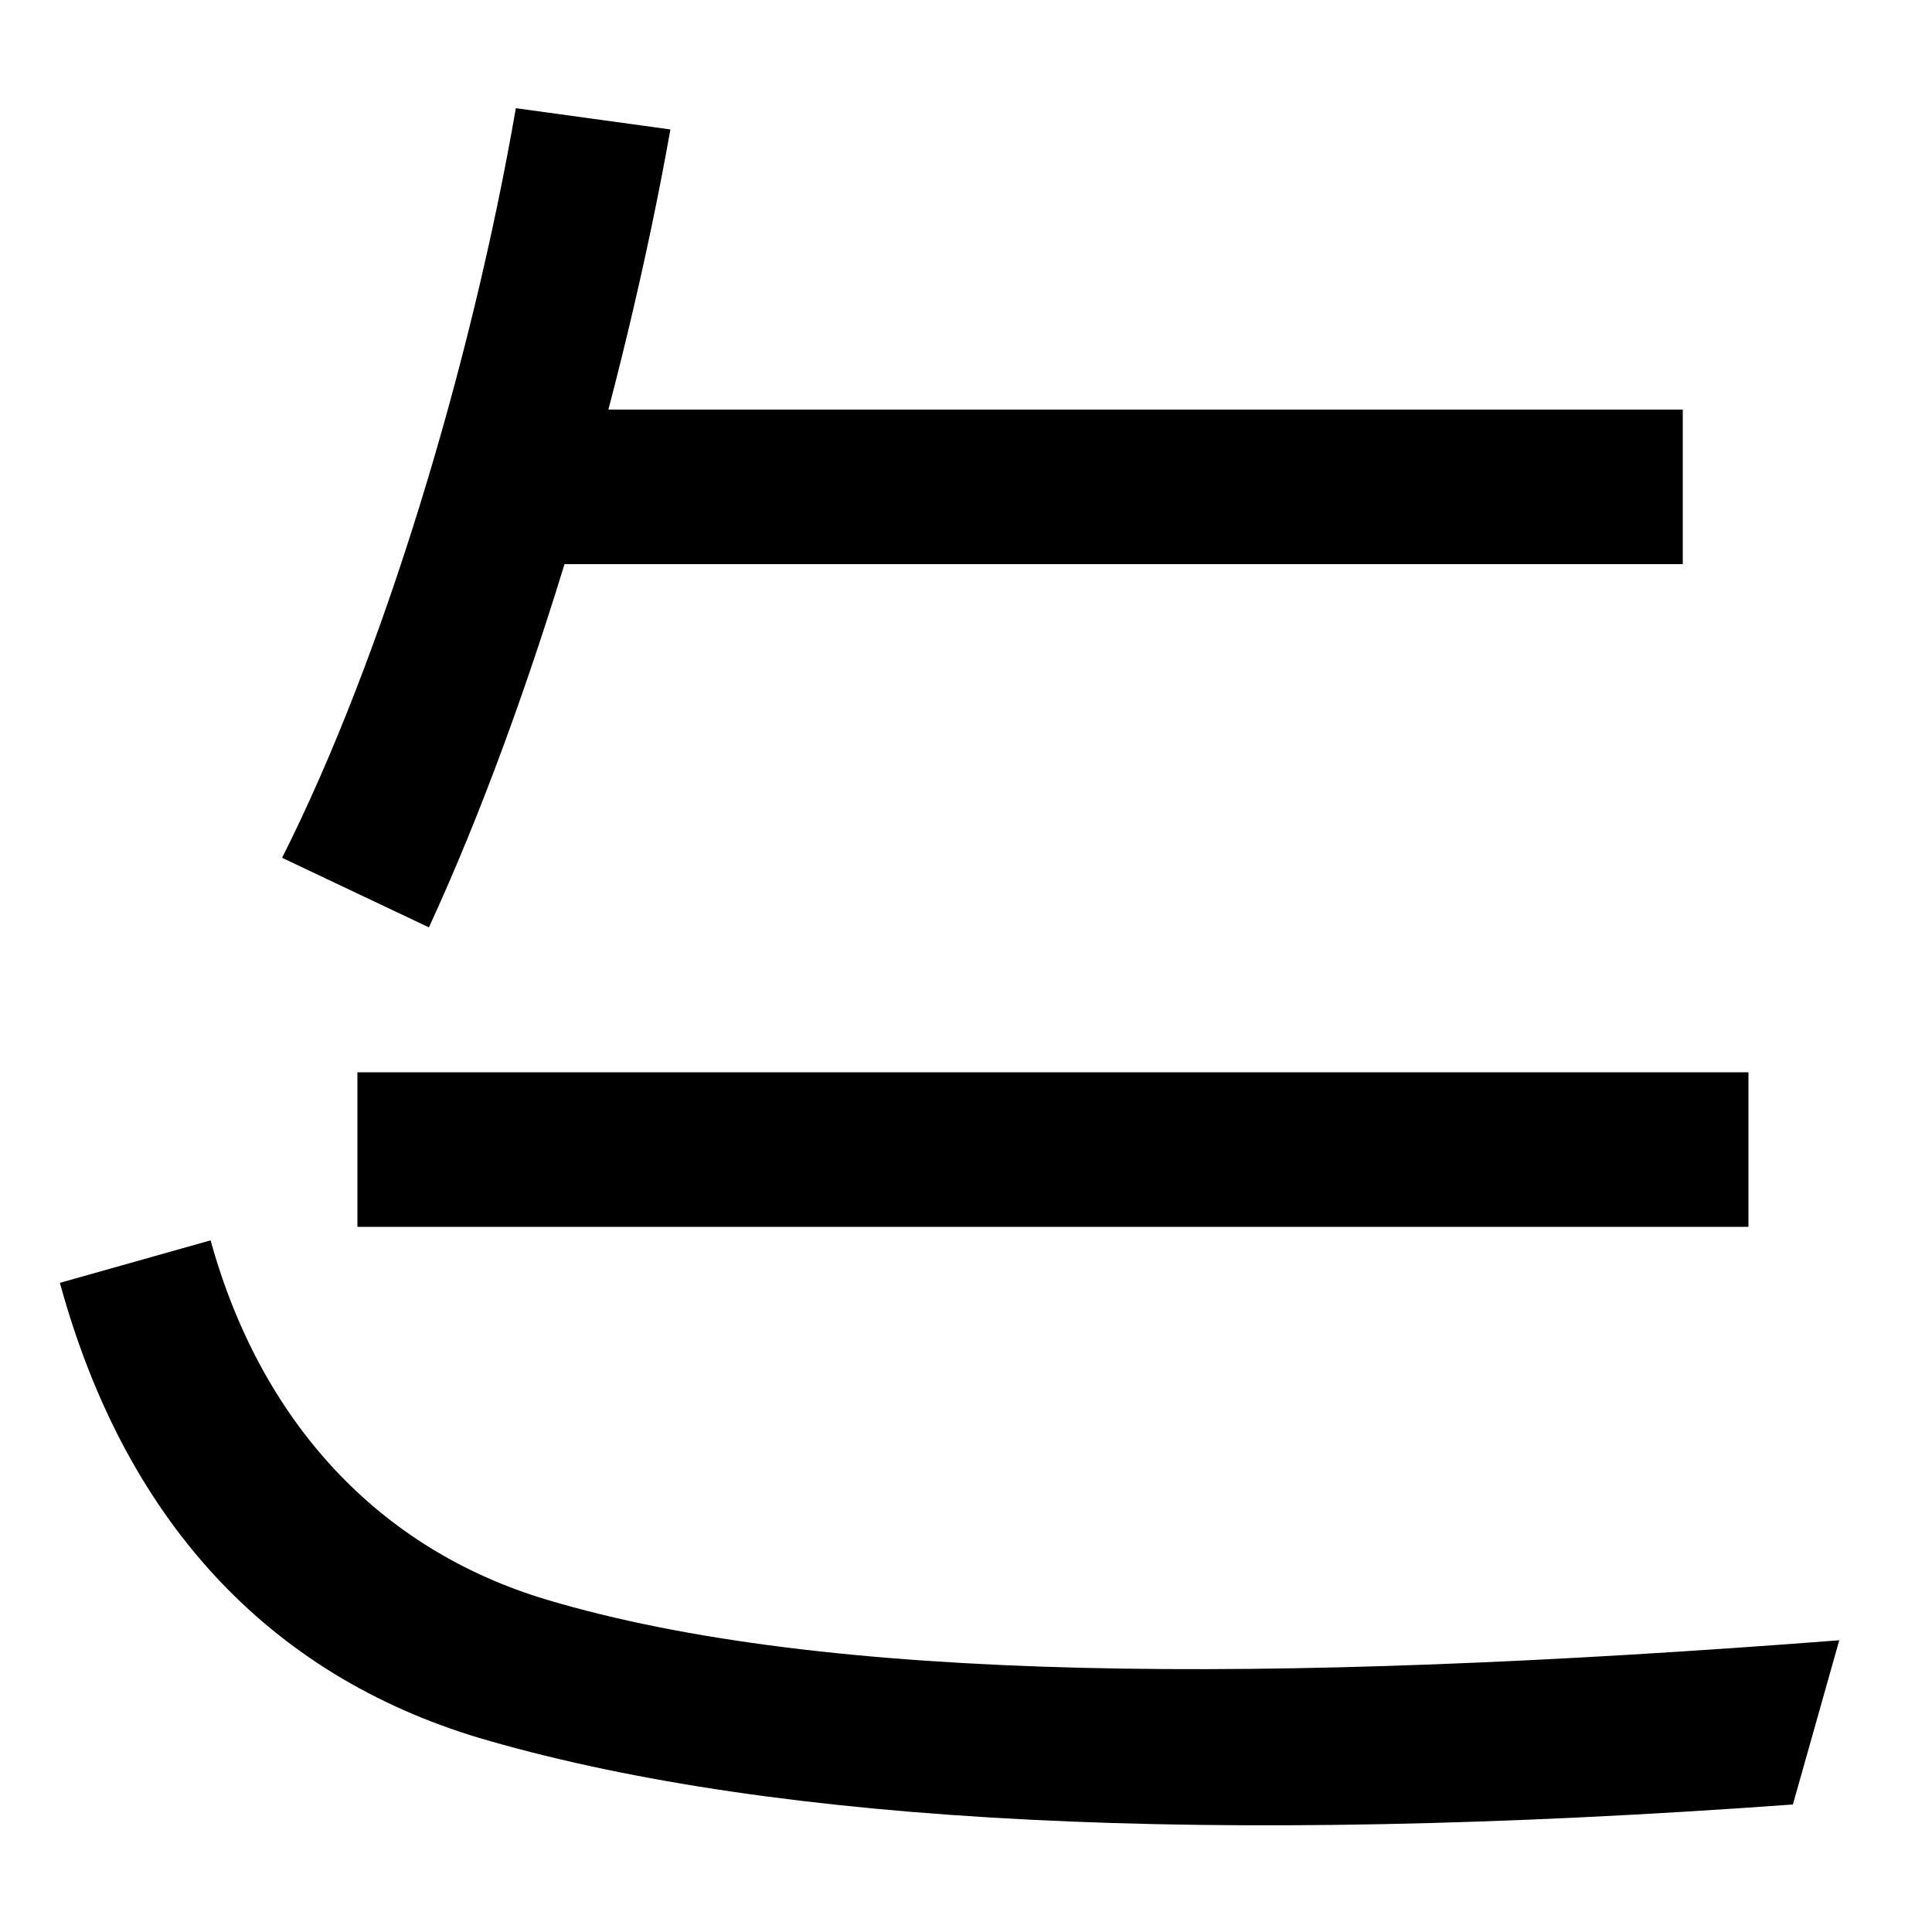
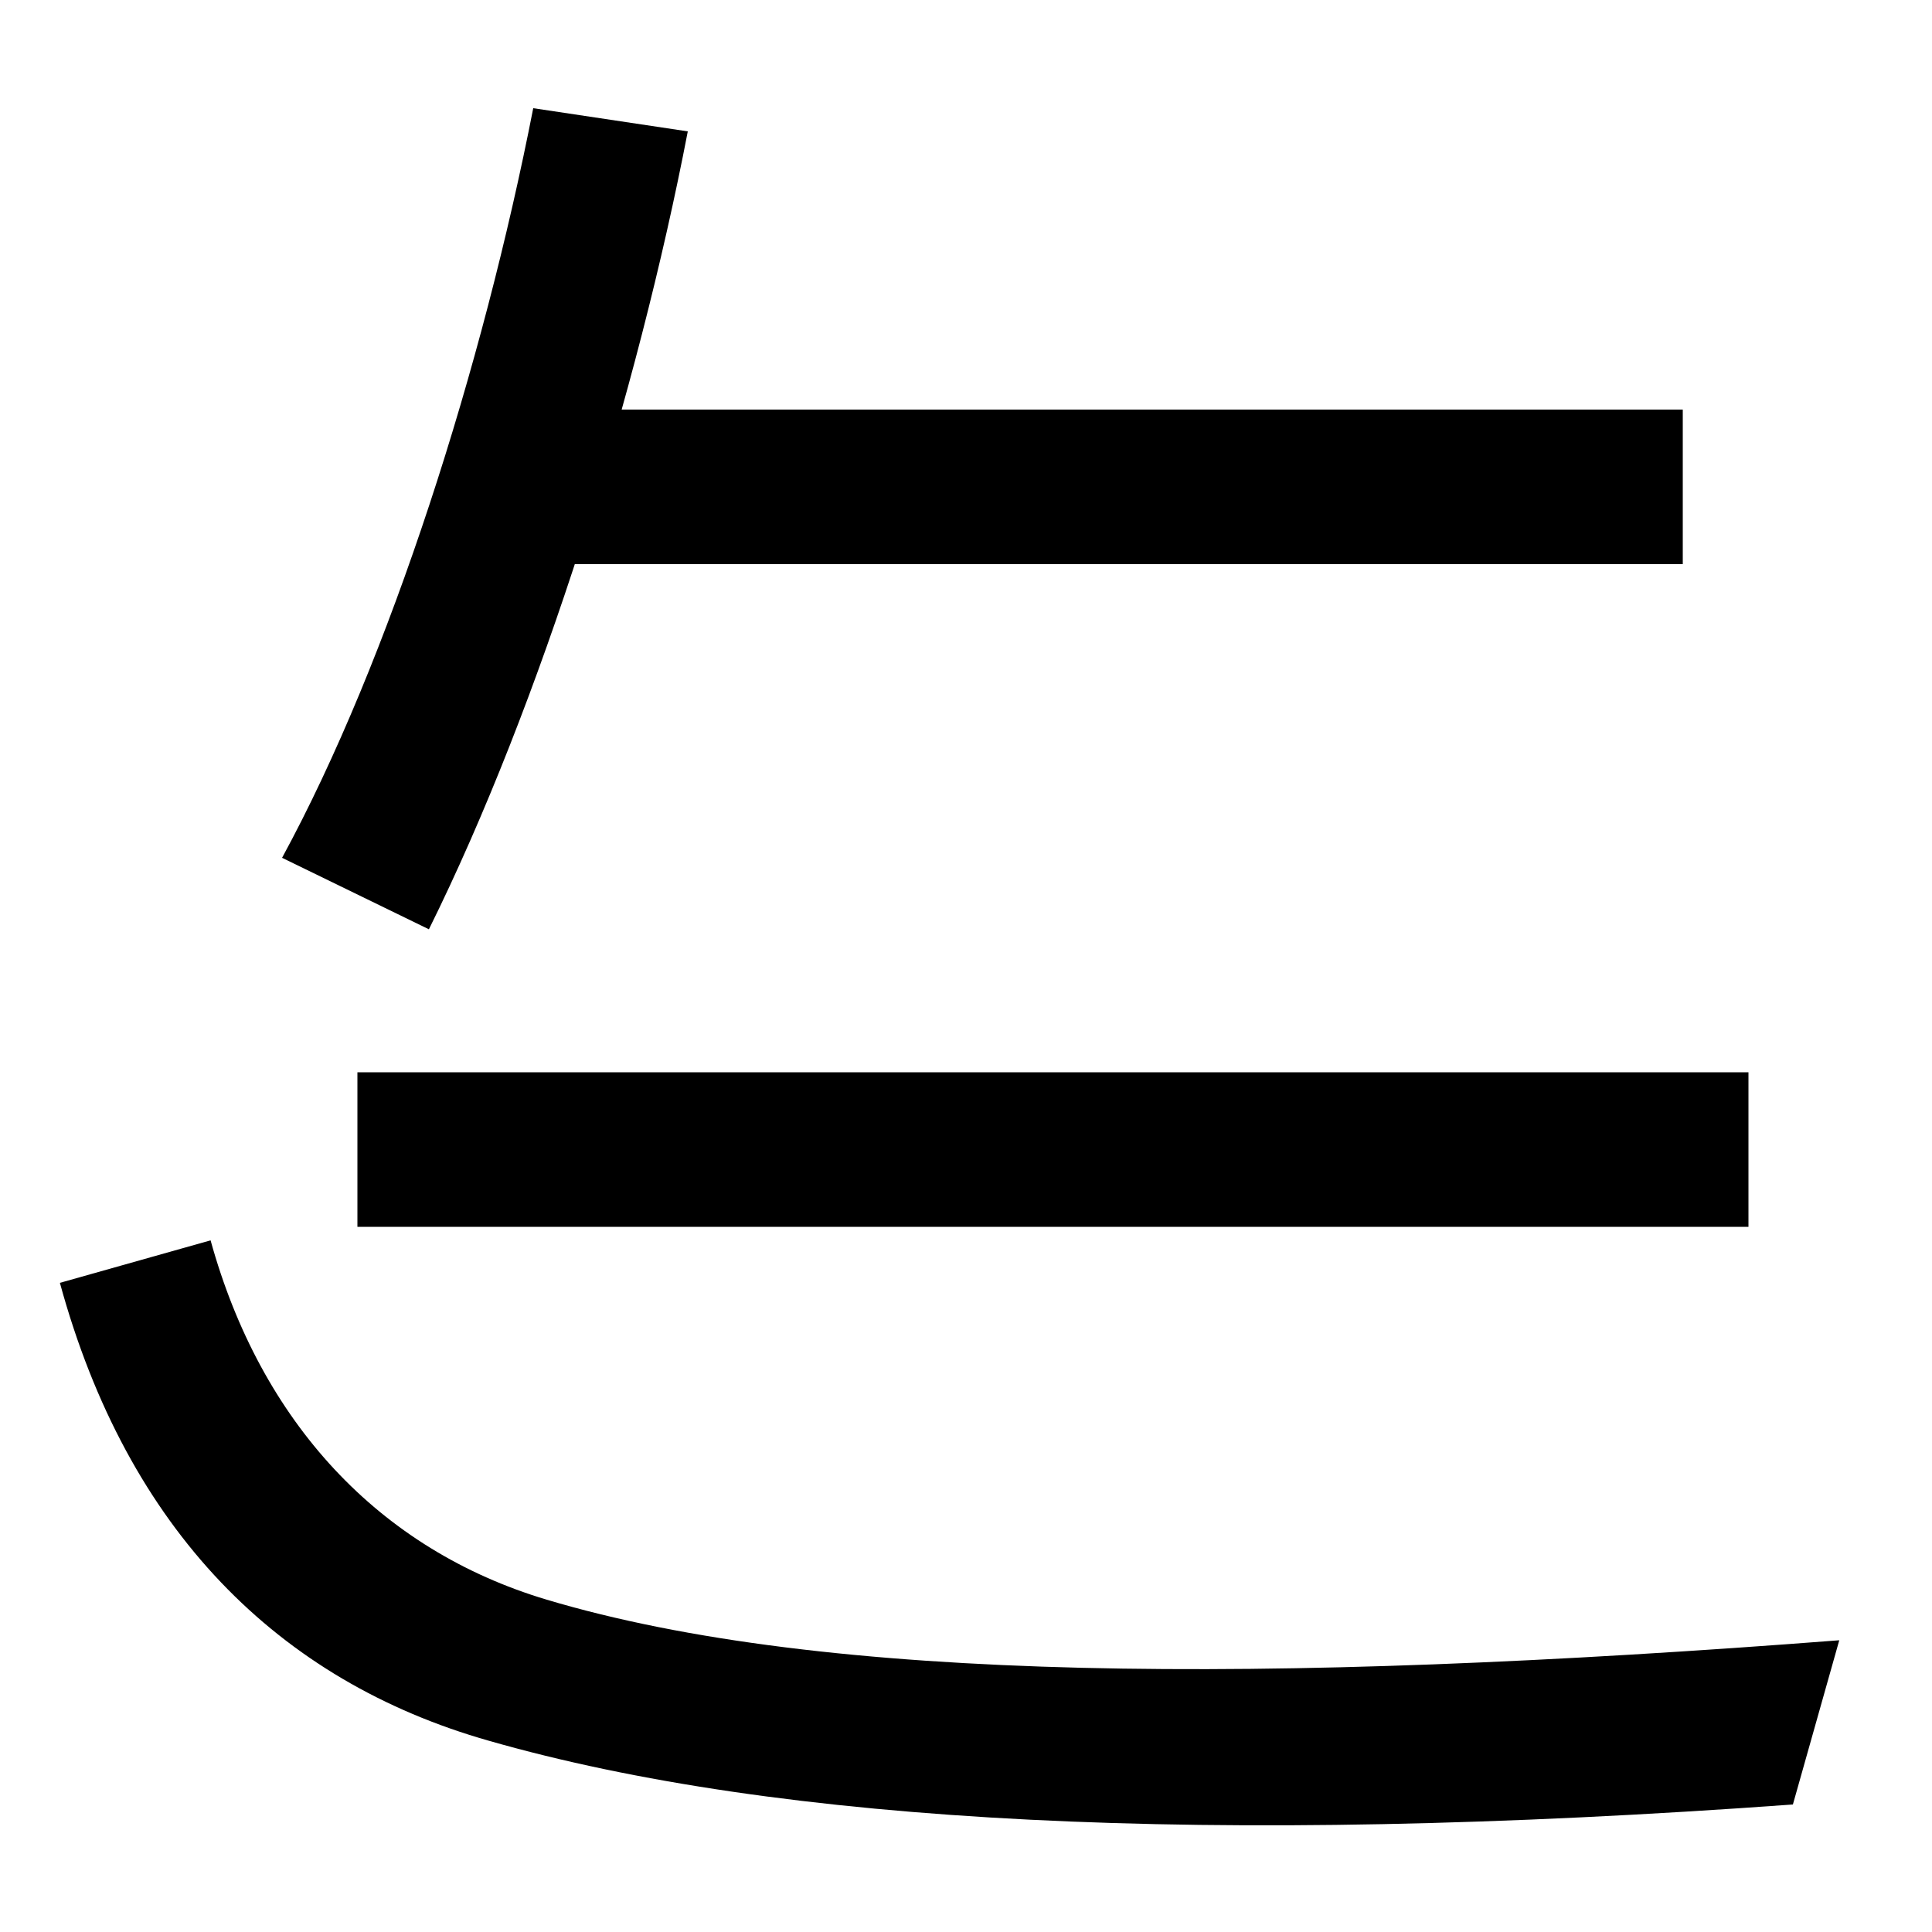
<svg xmlns="http://www.w3.org/2000/svg" width="1000" height="1000">
-   <path d="M185 325V245H905V325ZM146 436 222 400C276 517 323 678 347 813L267 824C244 691 198 539 146 436ZM249 588H871V668H249ZM928 -54 952 31C654 8 427 9 283 52C196 78 135 144 109 238L31 216C66 88 144 10 253 -21C403 -64 625 -76 928 -54Z" transform="translate(0, 880) scale(1,-1)" />
+   <path d="M185 325V245H905V325ZM146 436 222 399C280 516 330 677 356 812L276 824C250 691 202 539 146 436ZM253 588H871V668H253ZM928 -54 952 31C654 8 427 9 283 52C196 78 135 144 109 238L31 216C66 88 144 10 253 -21C403 -64 625 -76 928 -54Z" transform="translate(0, 880) scale(1,-1)" />
</svg>
